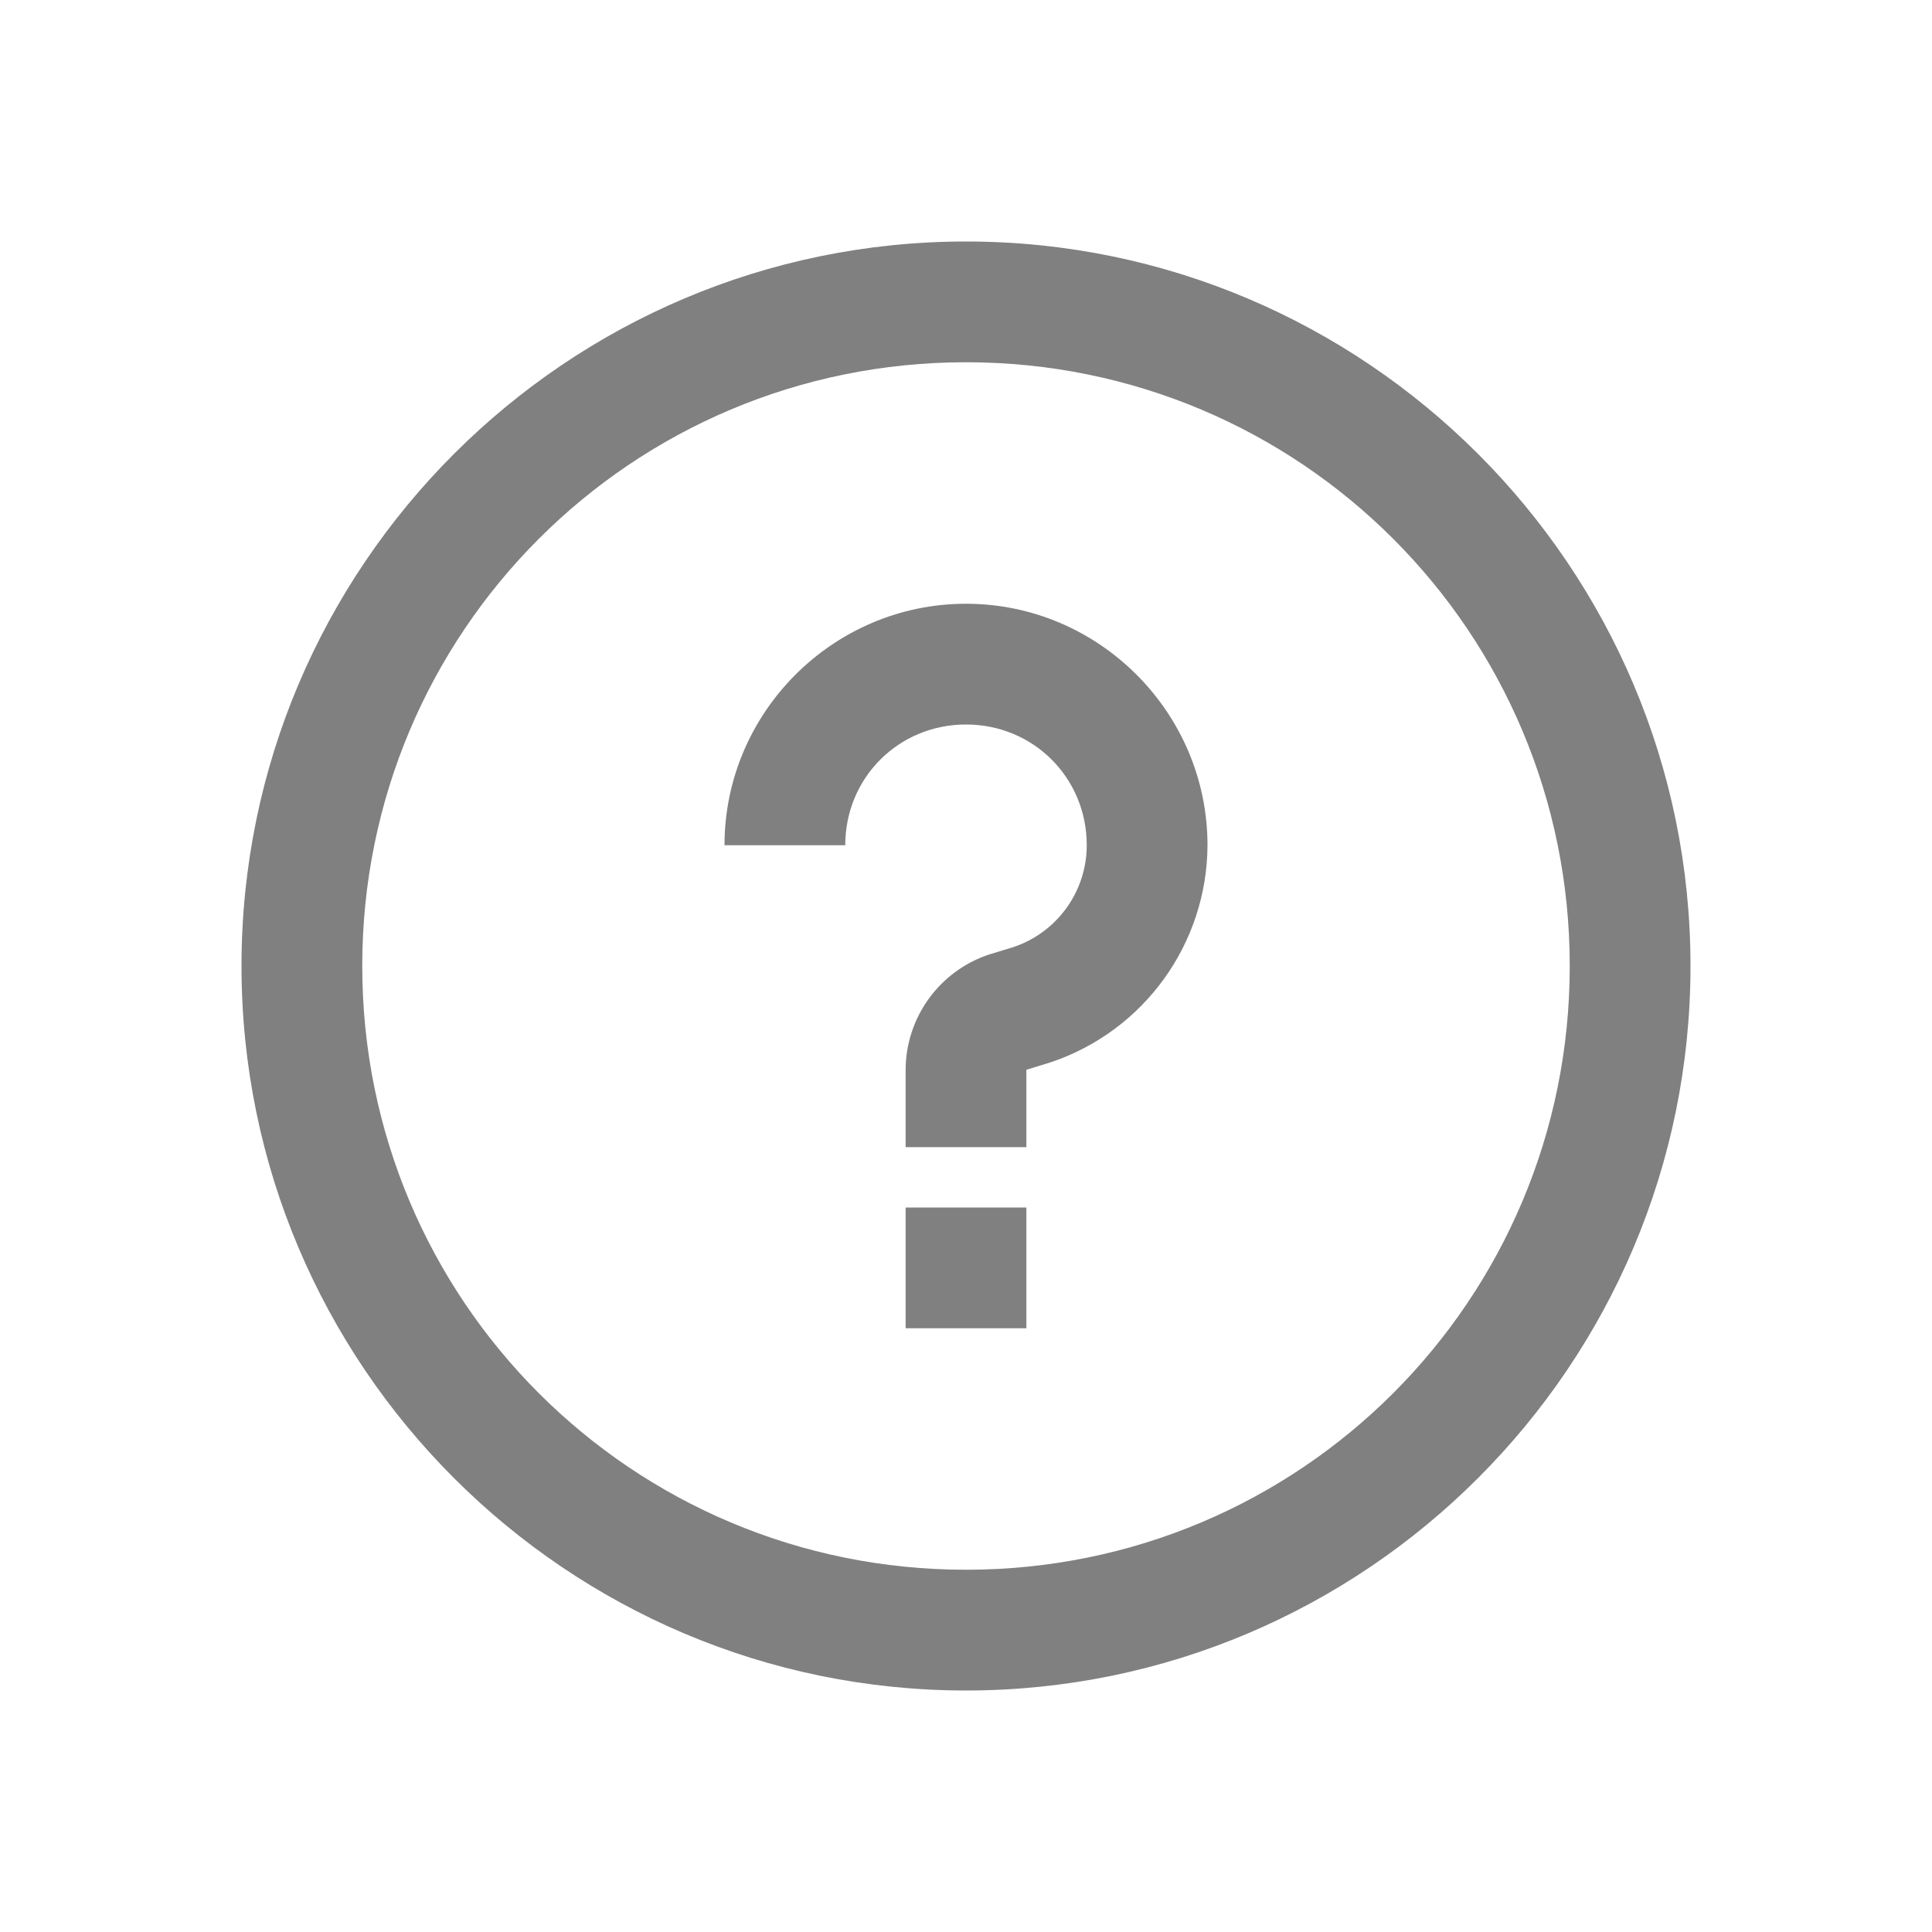
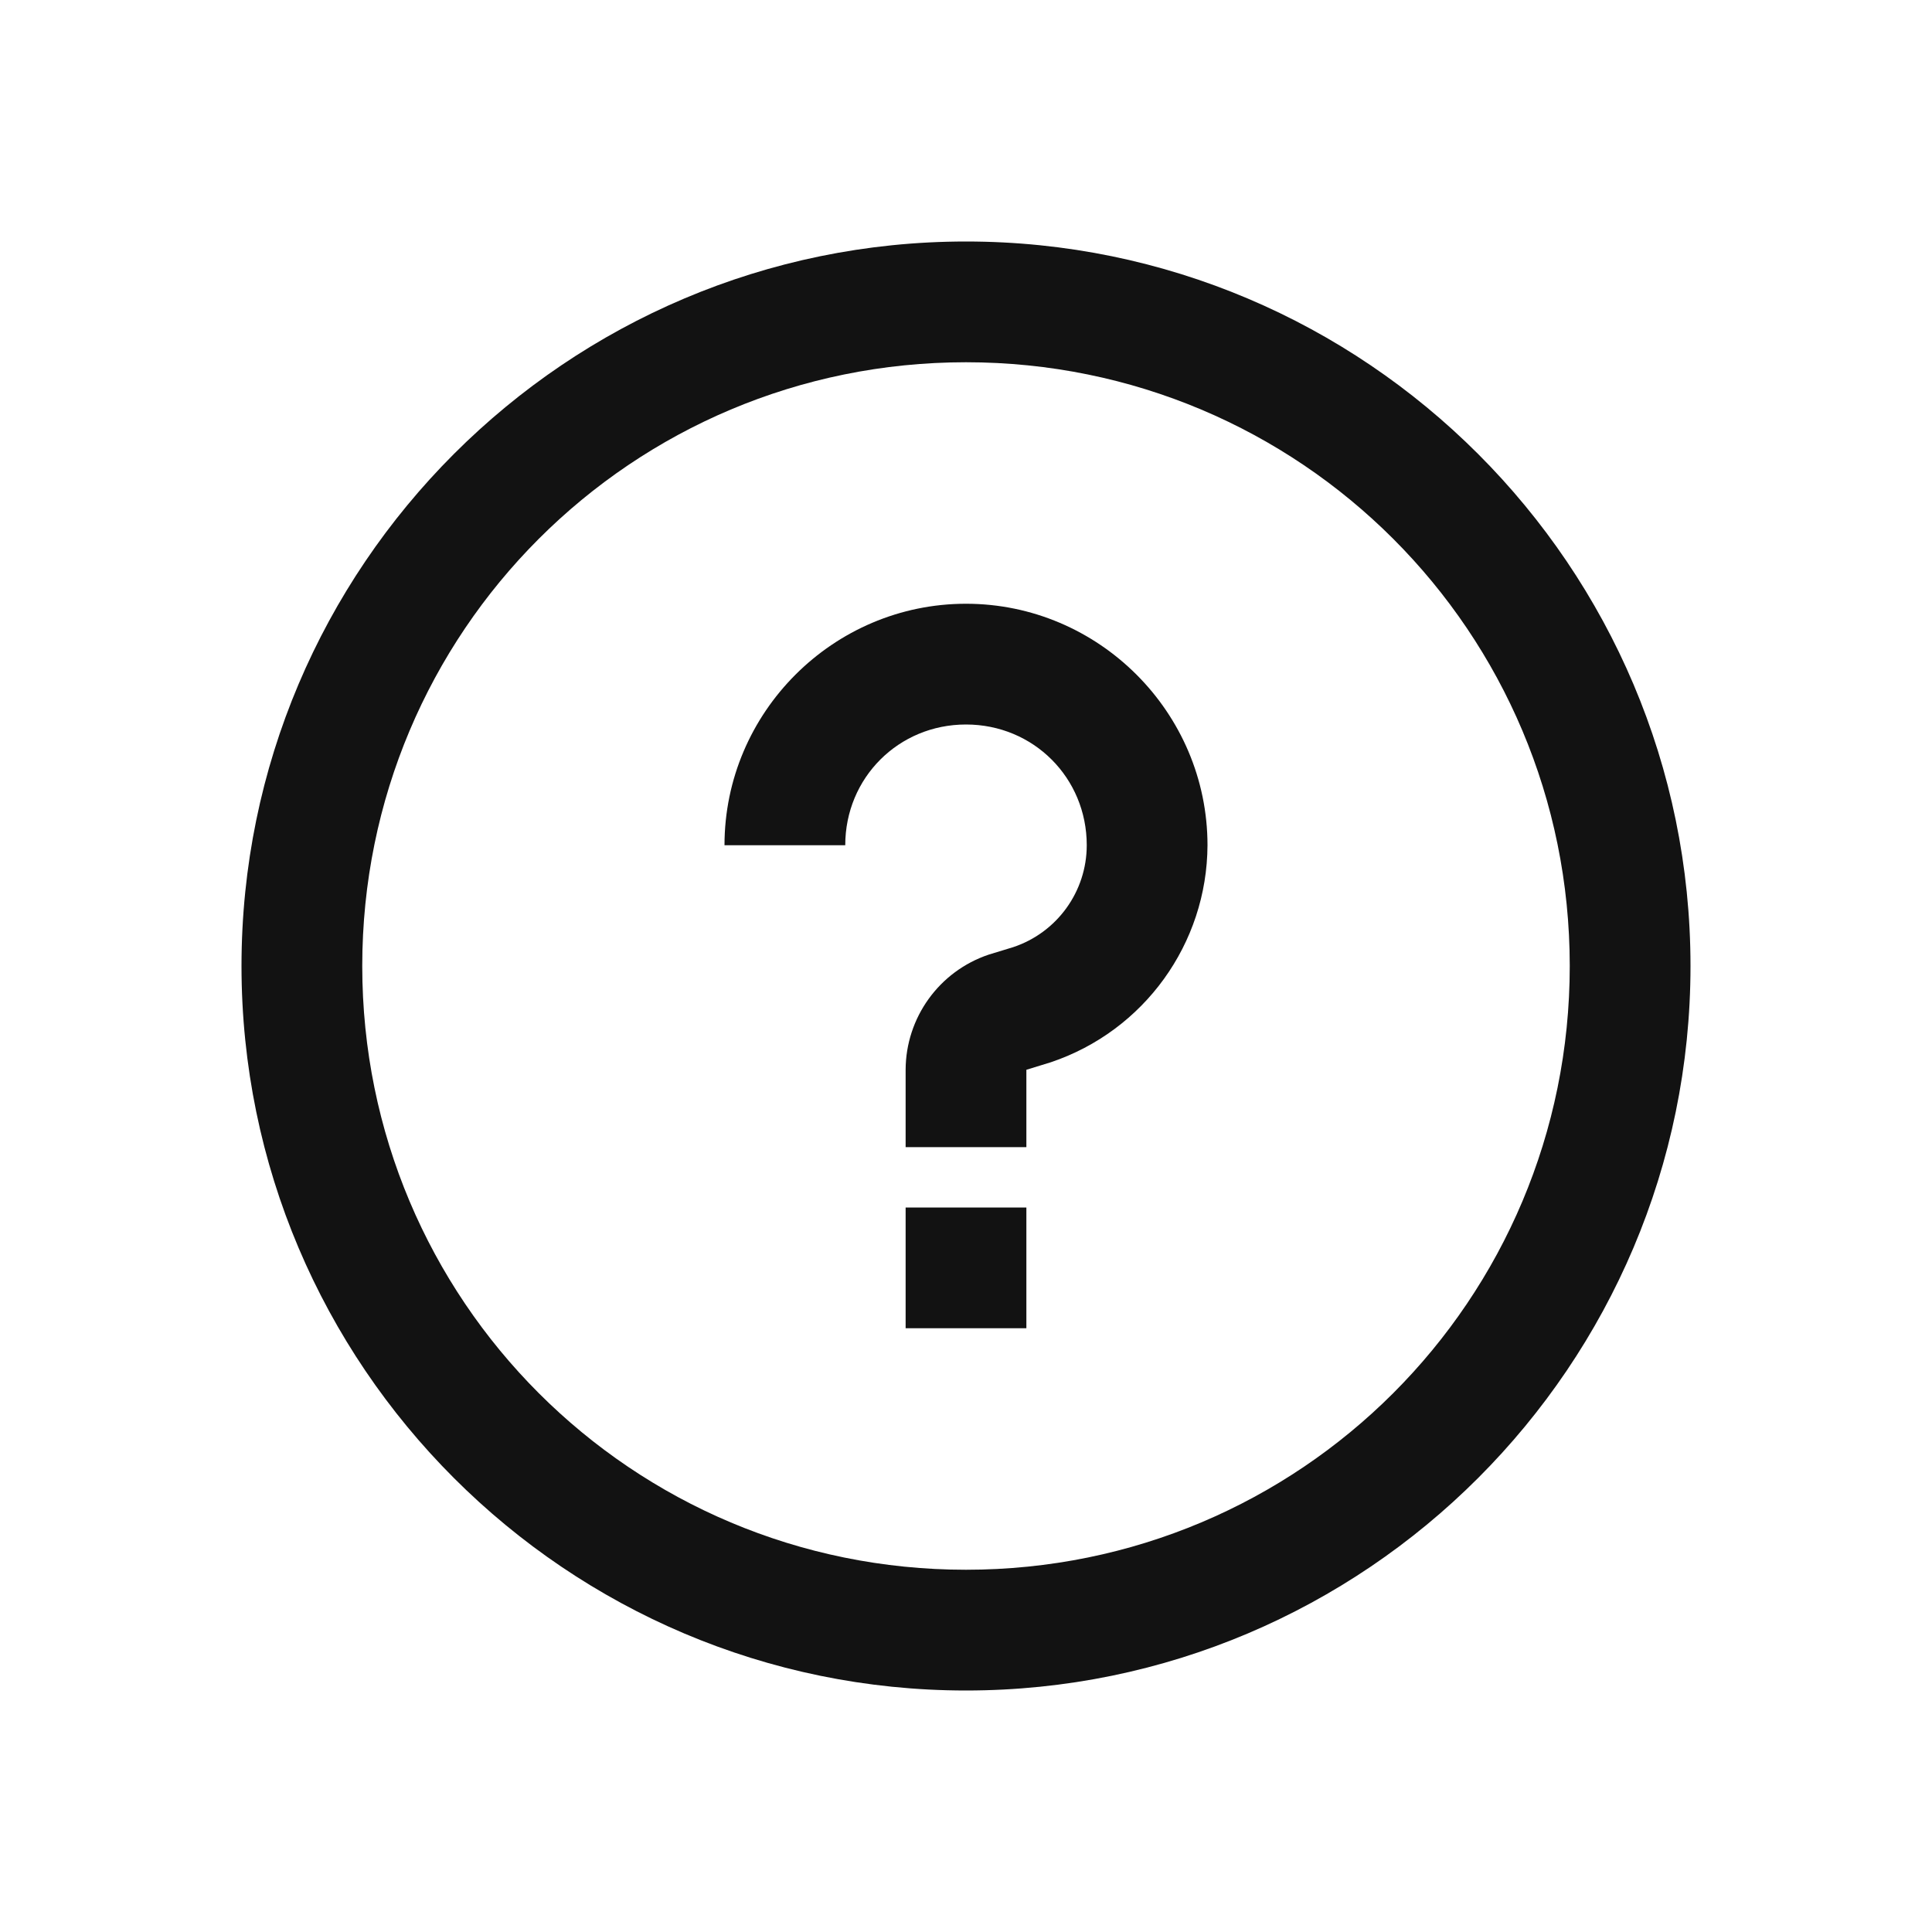
<svg xmlns="http://www.w3.org/2000/svg" width="32" height="32" viewBox="0 0 32 32" version="1.1" id="svg1">
  <defs id="defs1" />
-   <path fill="currentColor" d="M16 4C9.383 4 4 9.383 4 16s5.383 12 12 12s12-5.383 12-12S22.617 4 16 4m0 2c5.535 0 10 4.465 10 10s-4.465 10-10 10S6 21.535 6 16S10.465 6 16 6m0 4c-2.2 0-4 1.8-4 4h2c0-1.117.883-2 2-2s2 .883 2 2a1.78 1.78 0 0 1-1.219 1.688l-.406.124A2.02 2.02 0 0 0 15 17.72V19h2v-1.281l.406-.125A3.81 3.81 0 0 0 20 14c0-2.2-1.8-4-4-4m-1 10v2h2v-2z" id="path1" style="fill:#808080;fill-opacity:1" />
+   <path fill="currentColor" d="M16 4C9.383 4 4 9.383 4 16s5.383 12 12 12s12-5.383 12-12S22.617 4 16 4m0 2c5.535 0 10 4.465 10 10s-4.465 10-10 10S6 21.535 6 16S10.465 6 16 6m0 4c-2.2 0-4 1.8-4 4h2c0-1.117.883-2 2-2s2 .883 2 2a1.78 1.78 0 0 1-1.219 1.688l-.406.124A2.02 2.02 0 0 0 15 17.72V19h2v-1.281l.406-.125A3.81 3.81 0 0 0 20 14c0-2.2-1.8-4-4-4m-1 10v2h2v-2z" id="path1" style="fill:#121212;fill-opacity:1" />
</svg>
